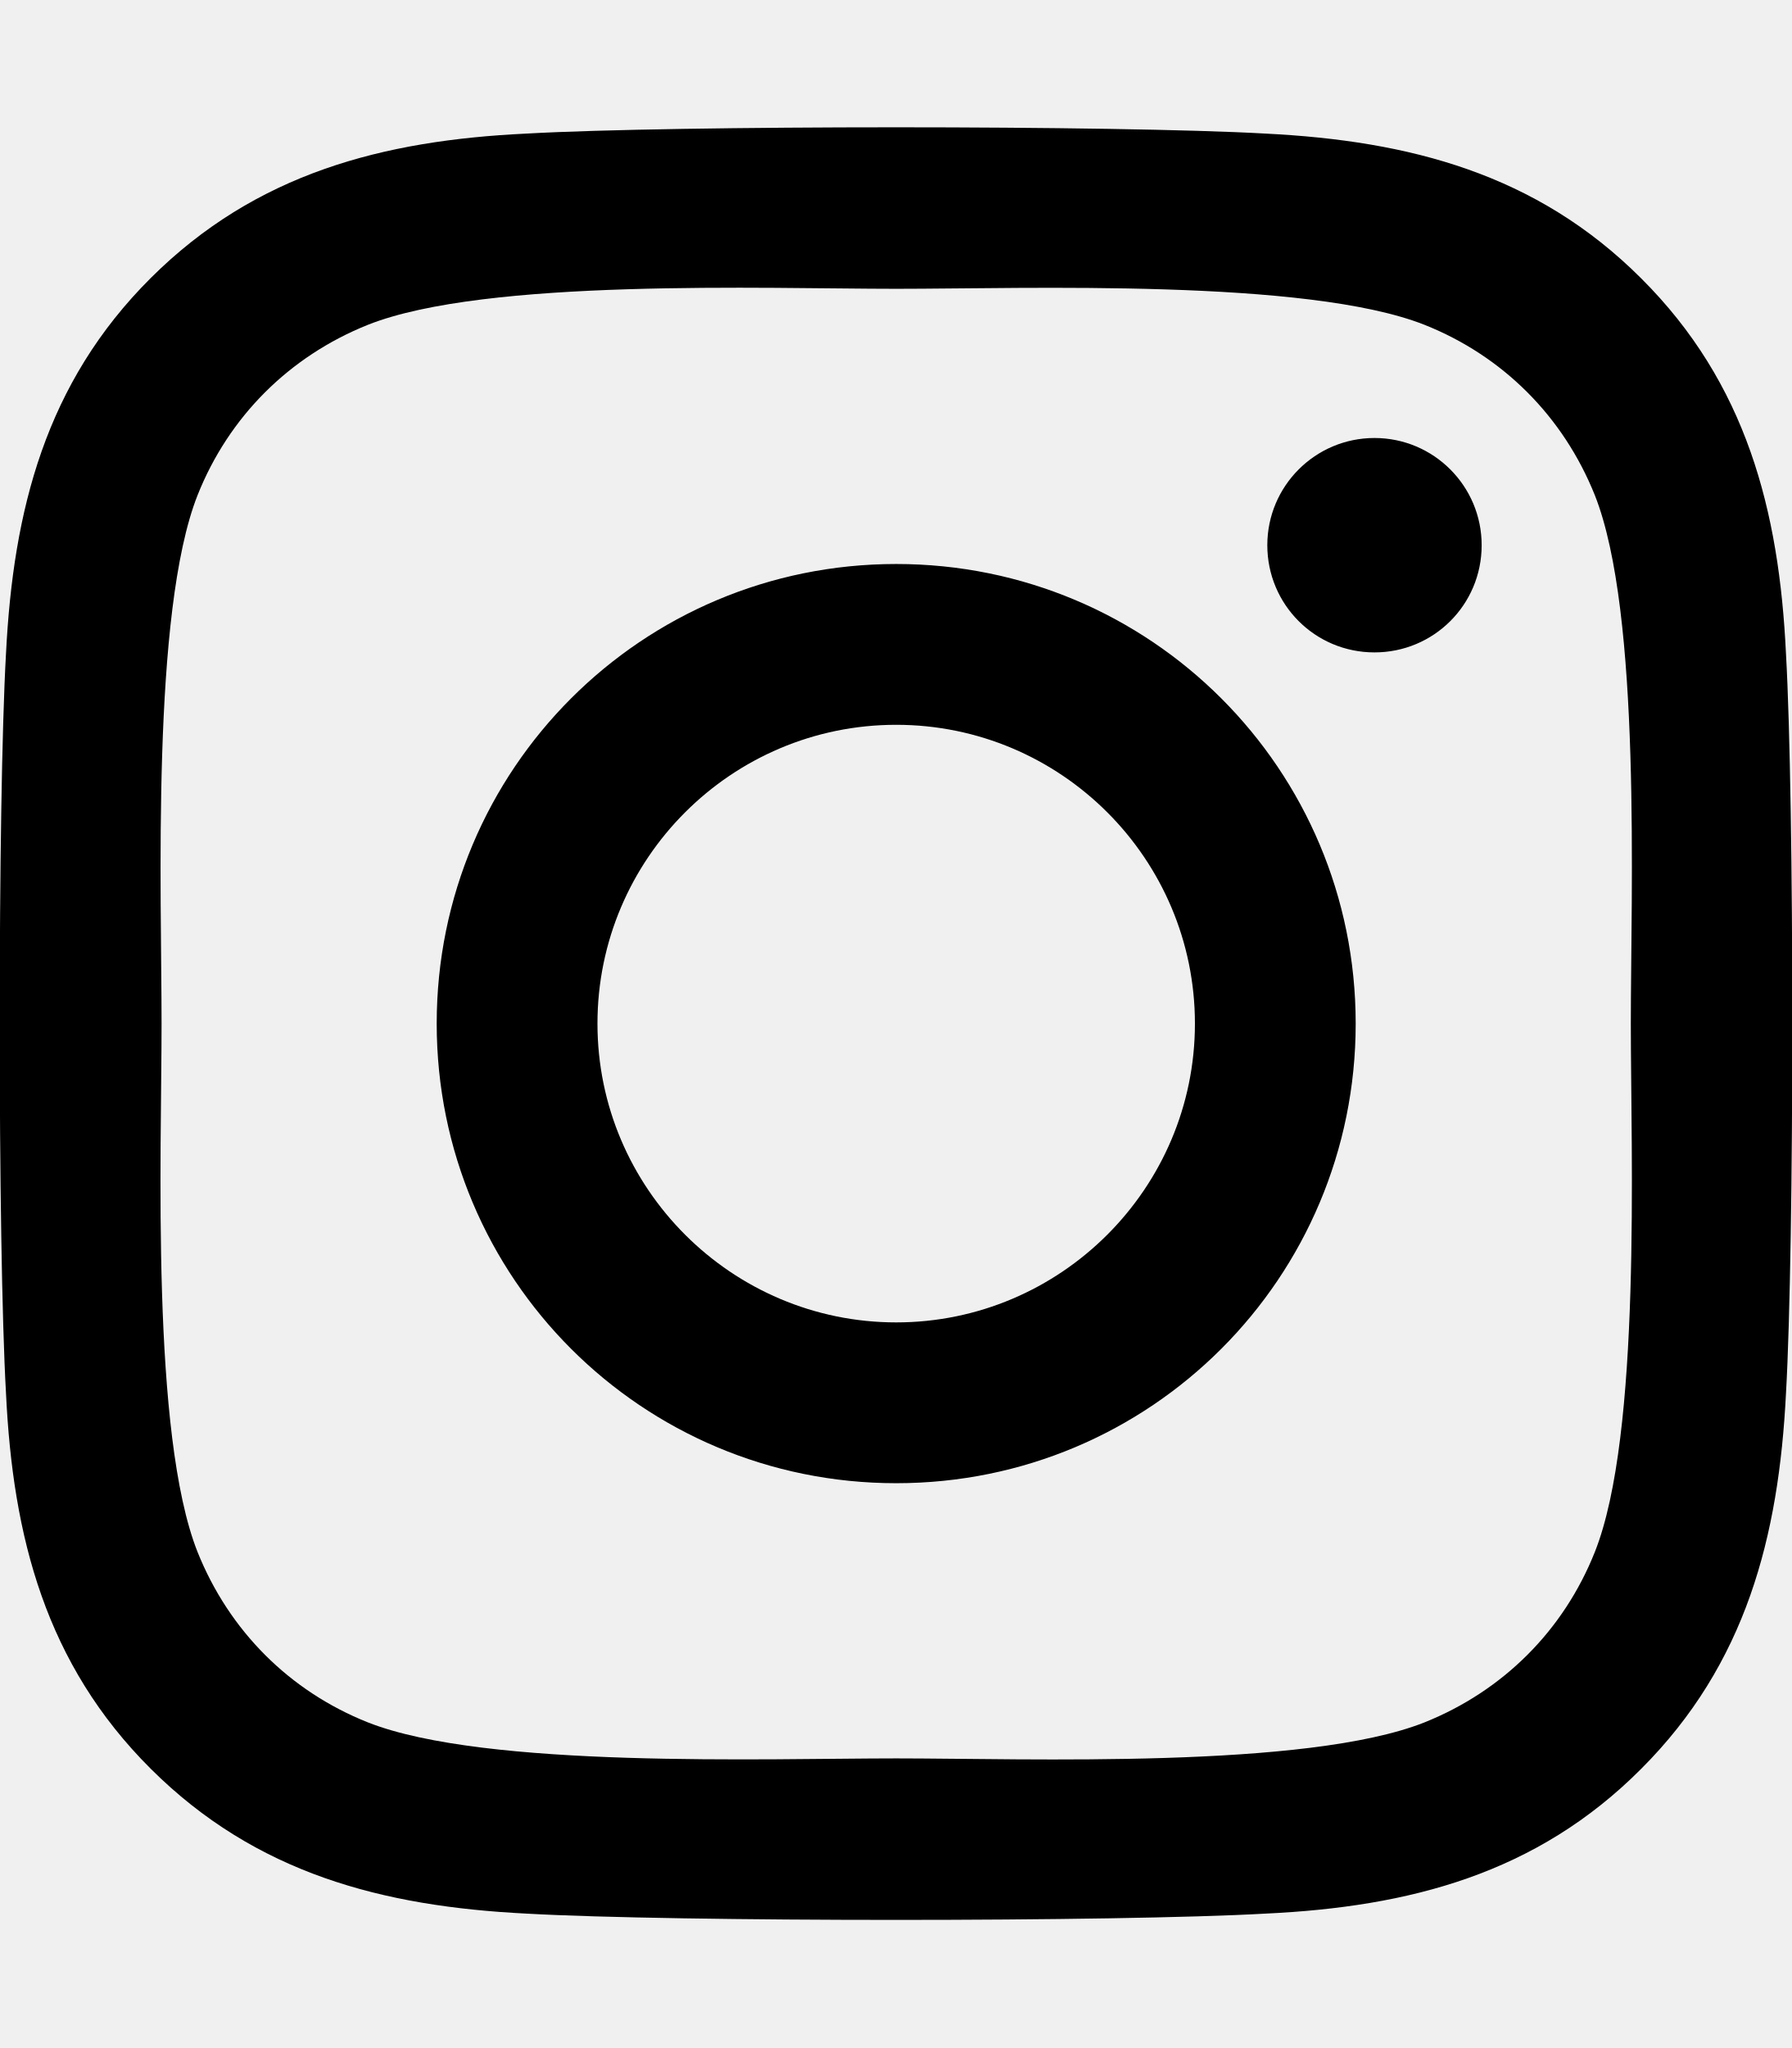
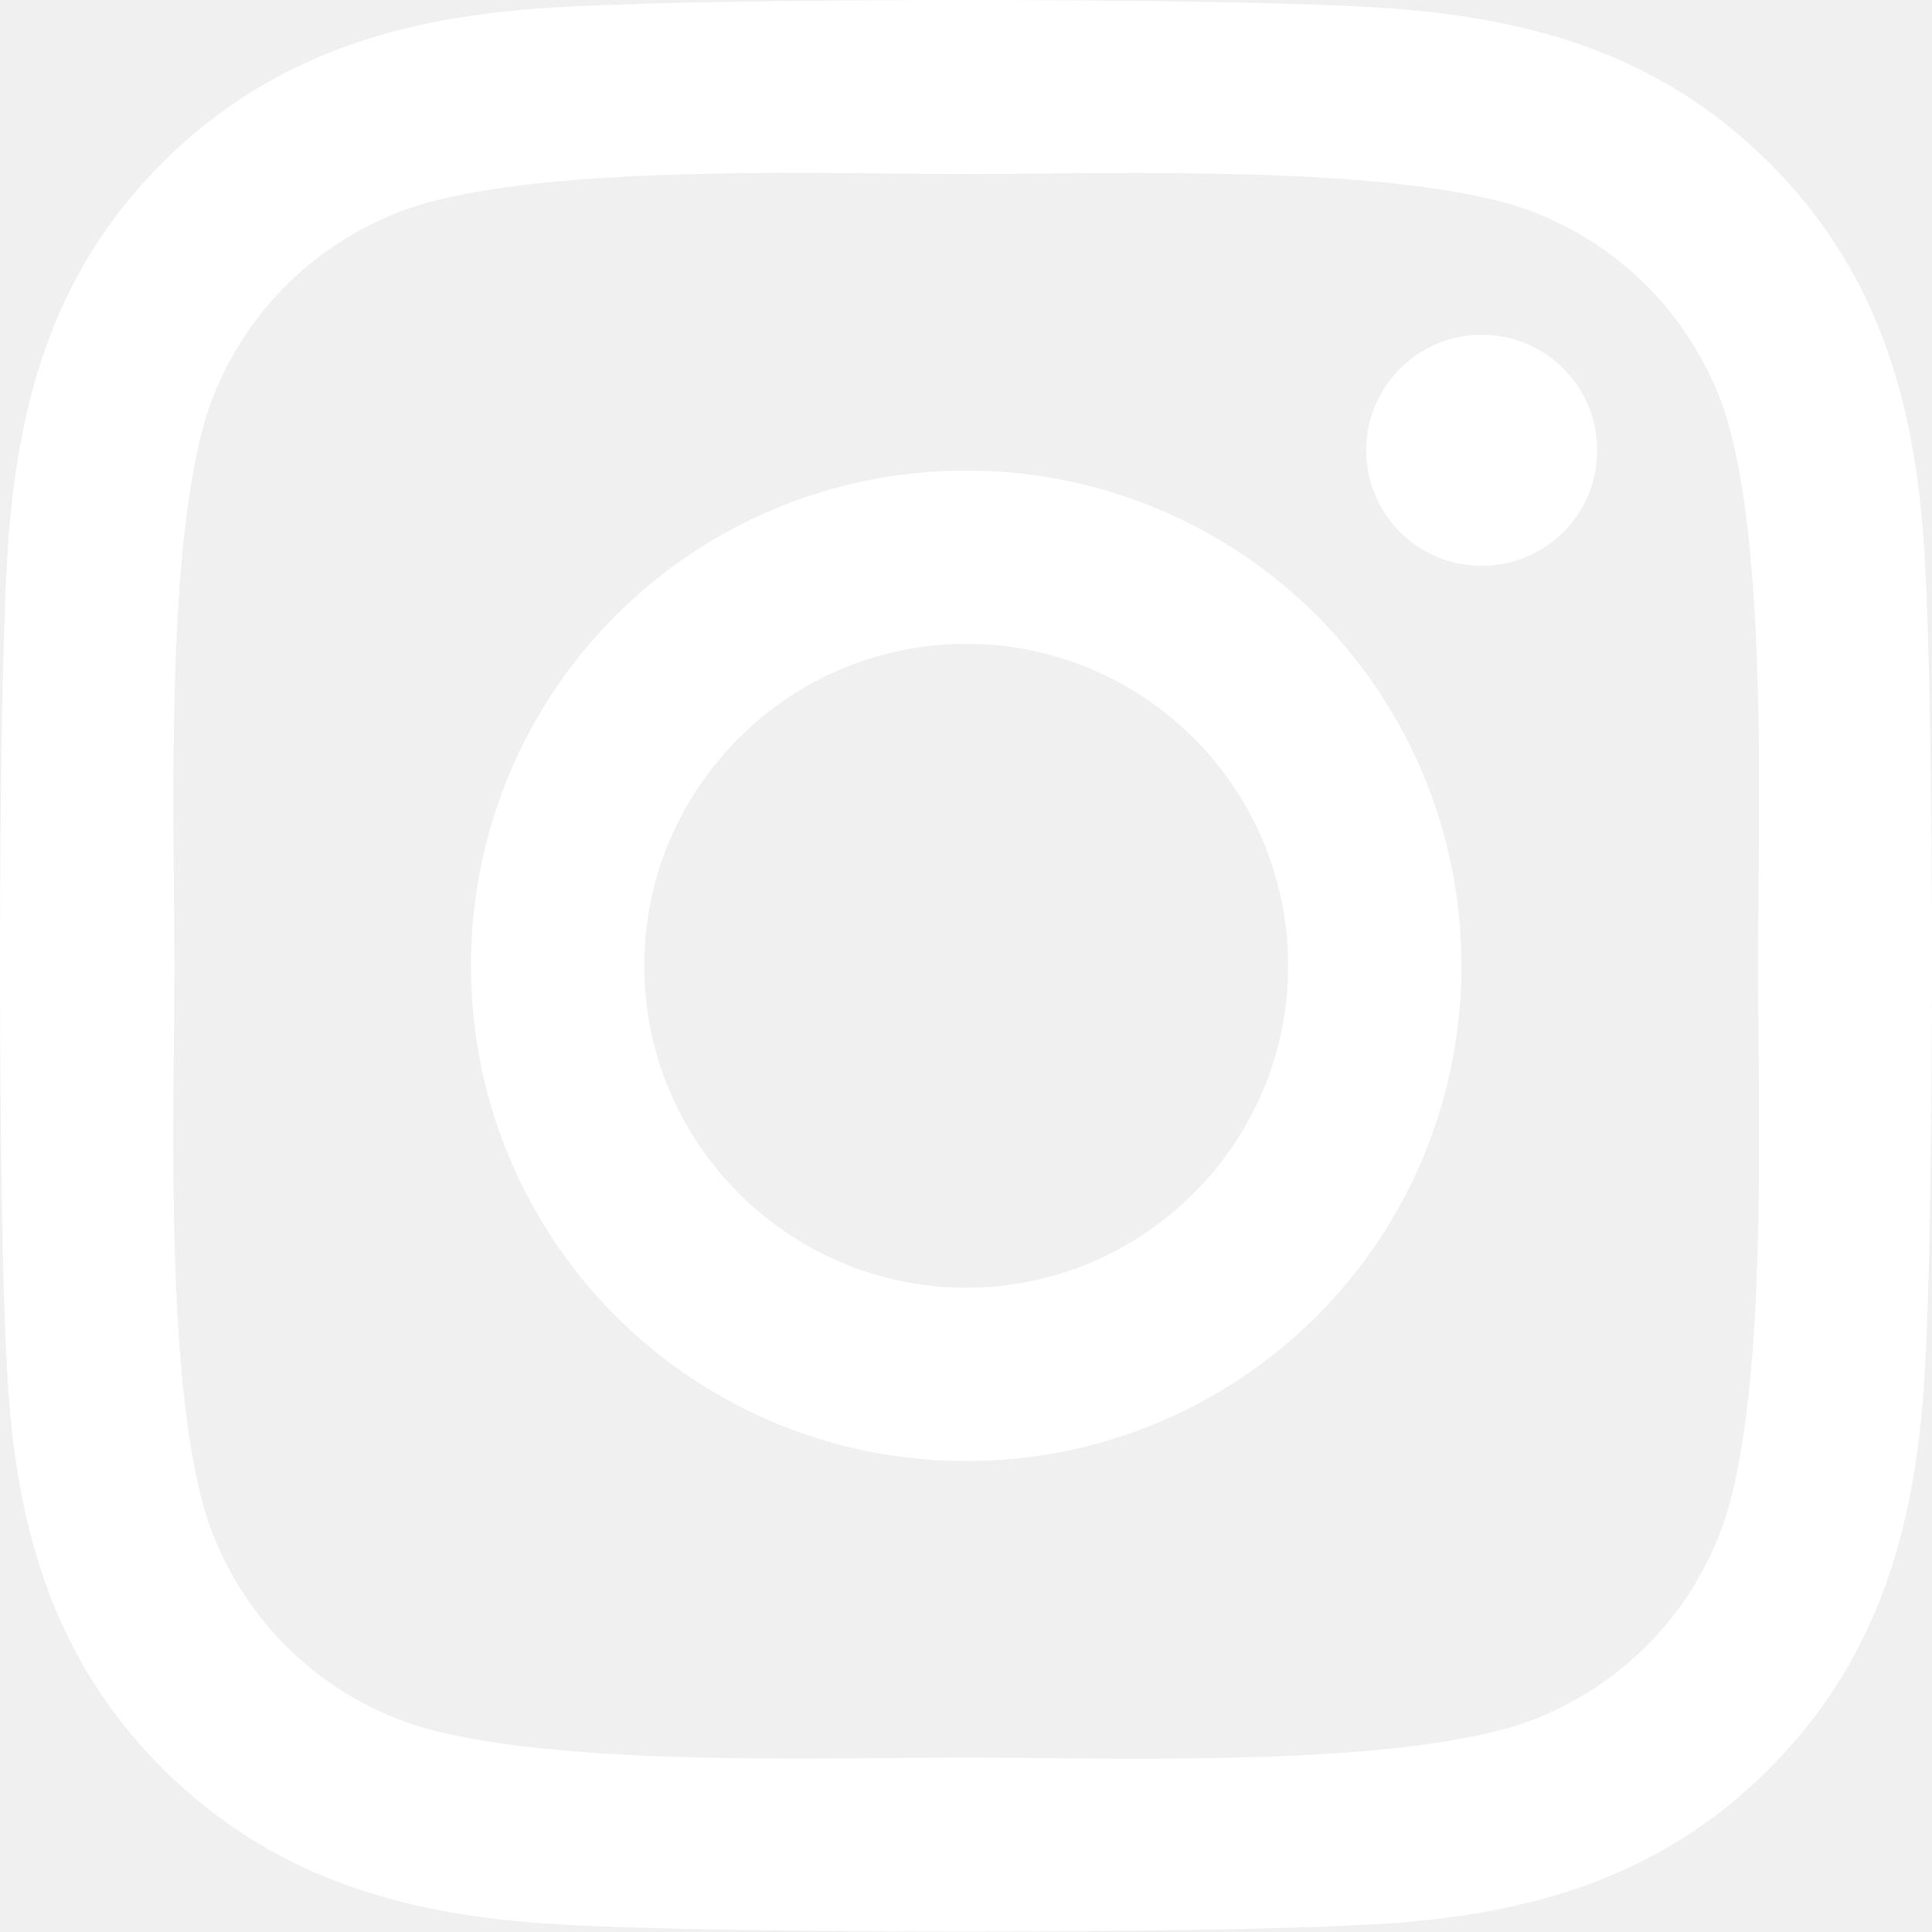
- <svg xmlns="http://www.w3.org/2000/svg" viewBox="0 0 448 512">
-   <path d="M224.1 141c-63.6 0-114.9 51.3-114.9 114.9s51.3 114.9 114.9 114.9S339 319.5 339 255.9 287.7 141 224.1 141zm0 189.6c-41.1 0-74.7-33.5-74.7-74.7s33.5-74.7 74.7-74.7 74.7 33.5 74.7 74.7-33.6 74.7-74.7 74.7zm146.4-194.3c0 14.9-12 26.8-26.8 26.8-14.9 0-26.8-12-26.8-26.8s12-26.8 26.8-26.8 26.8 12 26.8 26.8zm76.1 27.2c-1.7-35.9-9.9-67.7-36.2-93.9-26.2-26.2-58-34.4-93.9-36.2-37-2.1-147.9-2.1-184.9 0-35.8 1.7-67.6 9.9-93.9 36.1s-34.4 58-36.2 93.9c-2.1 37-2.1 147.9 0 184.9 1.7 35.9 9.9 67.7 36.2 93.9s58 34.4 93.9 36.2c37 2.1 147.9 2.1 184.9 0 35.9-1.7 67.7-9.9 93.9-36.2 26.2-26.2 34.4-58 36.2-93.9 2.1-37 2.1-147.8 0-184.8zM398.8 388c-7.8 19.6-22.9 34.7-42.6 42.6-29.5 11.7-99.5 9-132.1 9s-102.7 2.6-132.1-9c-19.6-7.8-34.7-22.9-42.6-42.6-11.7-29.5-9-99.5-9-132.1s-2.6-102.7 9-132.1c7.8-19.6 22.9-34.7 42.6-42.6 29.5-11.7 99.5-9 132.1-9s102.7-2.6 132.1 9c19.6 7.8 34.7 22.9 42.6 42.6 11.7 29.5 9 99.5 9 132.1s2.7 102.7-9 132.1z" />
+ <svg xmlns="http://www.w3.org/2000/svg" width="60.013" height="60">
+   <path d="M30.013 14.617A15.359 15.359 0 0 0 14.63 30a15.359 15.359 0 0 0 15.383 15.383A15.359 15.359 0 0 0 45.396 30a15.359 15.359 0 0 0-15.383-15.383zm0 25.384c-5.502 0-10-4.485-10-10.001 0-5.516 4.484-10.001 10-10.001s10.001 4.485 10.001 10c0 5.517-4.498 10.002-10 10.002zm19.6-26.014a3.58 3.58 0 0 1-3.587 3.588 3.58 3.58 0 0 1-3.588-3.588 3.588 3.588 0 0 1 7.176 0zm10.19 3.642c-.228-4.806-1.326-9.064-4.847-12.572C51.448 1.55 47.19.452 42.384.211 37.43-.07 22.583-.07 17.629.21c-4.793.227-9.05 1.325-12.572 4.833C1.537 8.552.452 12.809.211 17.616c-.281 4.953-.281 19.8 0 24.755.227 4.806 1.325 9.063 4.846 12.571 3.522 3.508 7.766 4.606 12.572 4.847 4.954.28 19.801.28 24.755 0 4.806-.228 9.064-1.326 12.572-4.847 3.507-3.508 4.605-7.765 4.846-12.571.281-4.954.281-19.788 0-24.742zm-6.4 30.057c-1.045 2.624-3.066 4.645-5.704 5.703-3.95 1.567-13.321 1.205-17.686 1.205-4.364 0-13.75.348-17.686-1.205-2.624-1.044-4.645-3.066-5.703-5.703C5.057 43.736 5.419 34.364 5.419 30c0-4.365-.348-13.75 1.205-17.686C7.668 9.69 9.69 7.668 12.327 6.61c3.95-1.566 13.322-1.204 17.686-1.204 4.365 0 13.75-.349 17.686 1.204 2.624 1.045 4.646 3.066 5.704 5.704 1.566 3.95 1.204 13.321 1.204 17.686 0 4.364.362 13.75-1.204 17.686z" fill="#fff" />
</svg>
